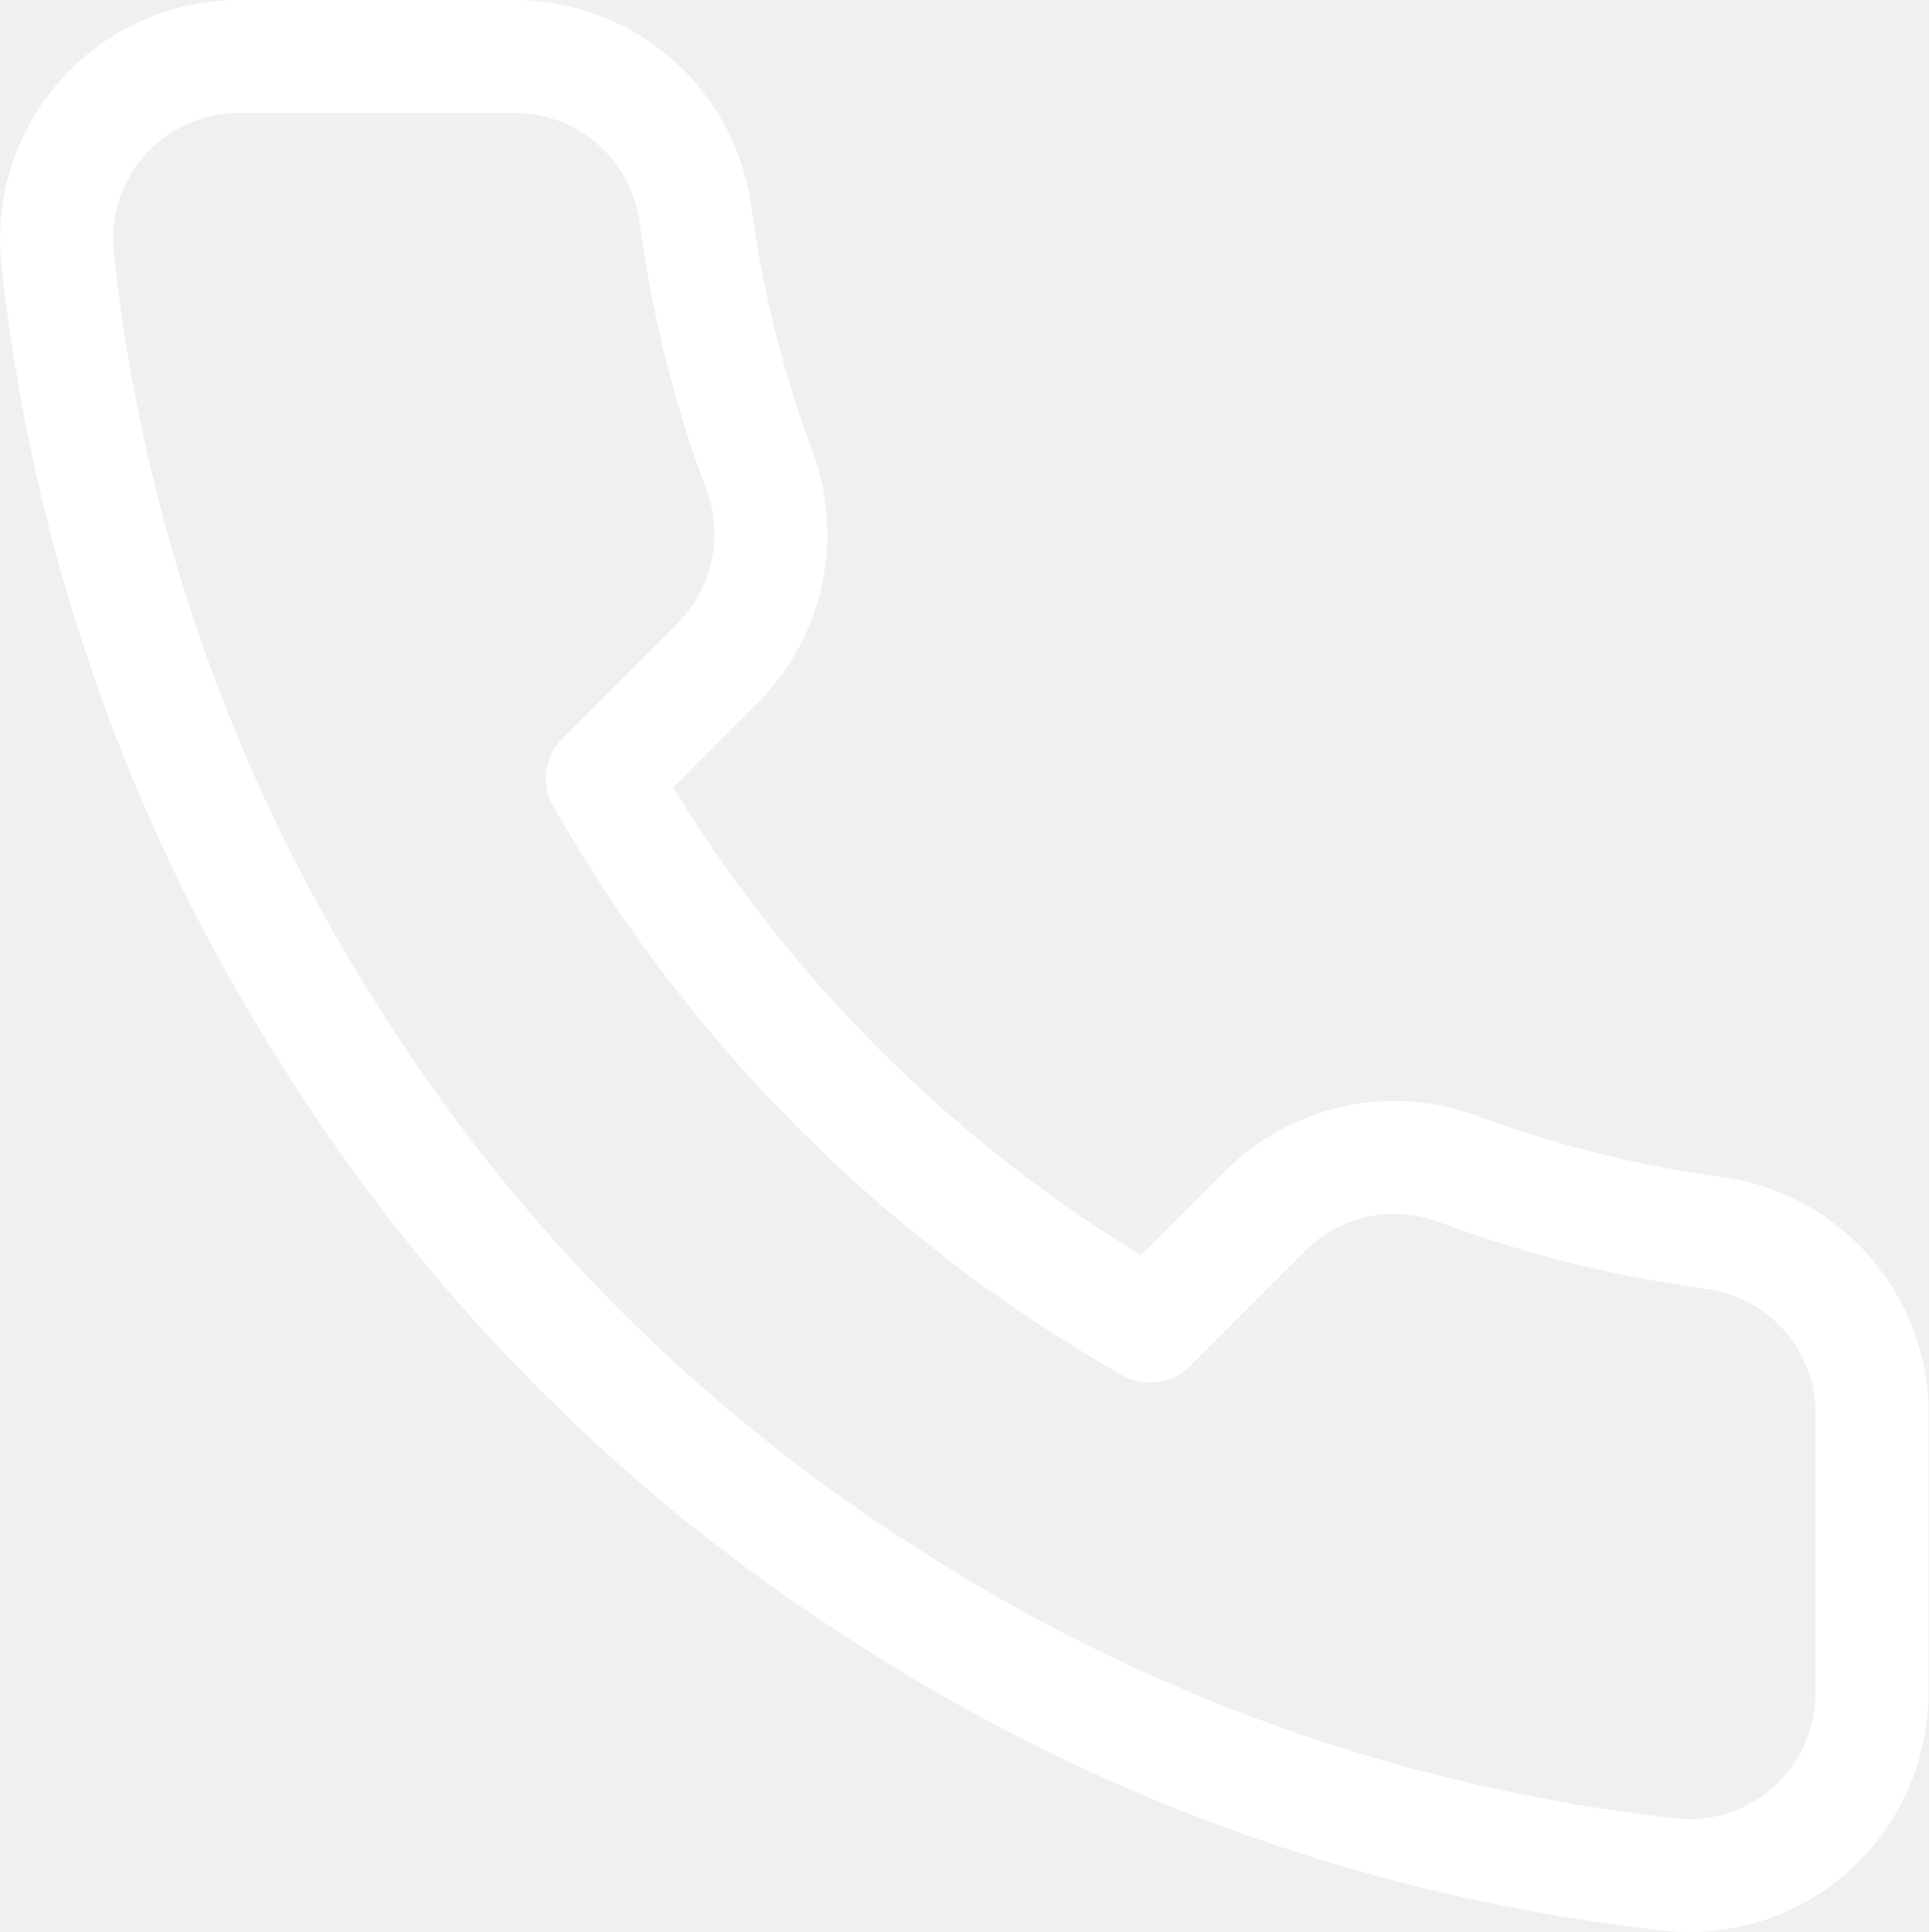
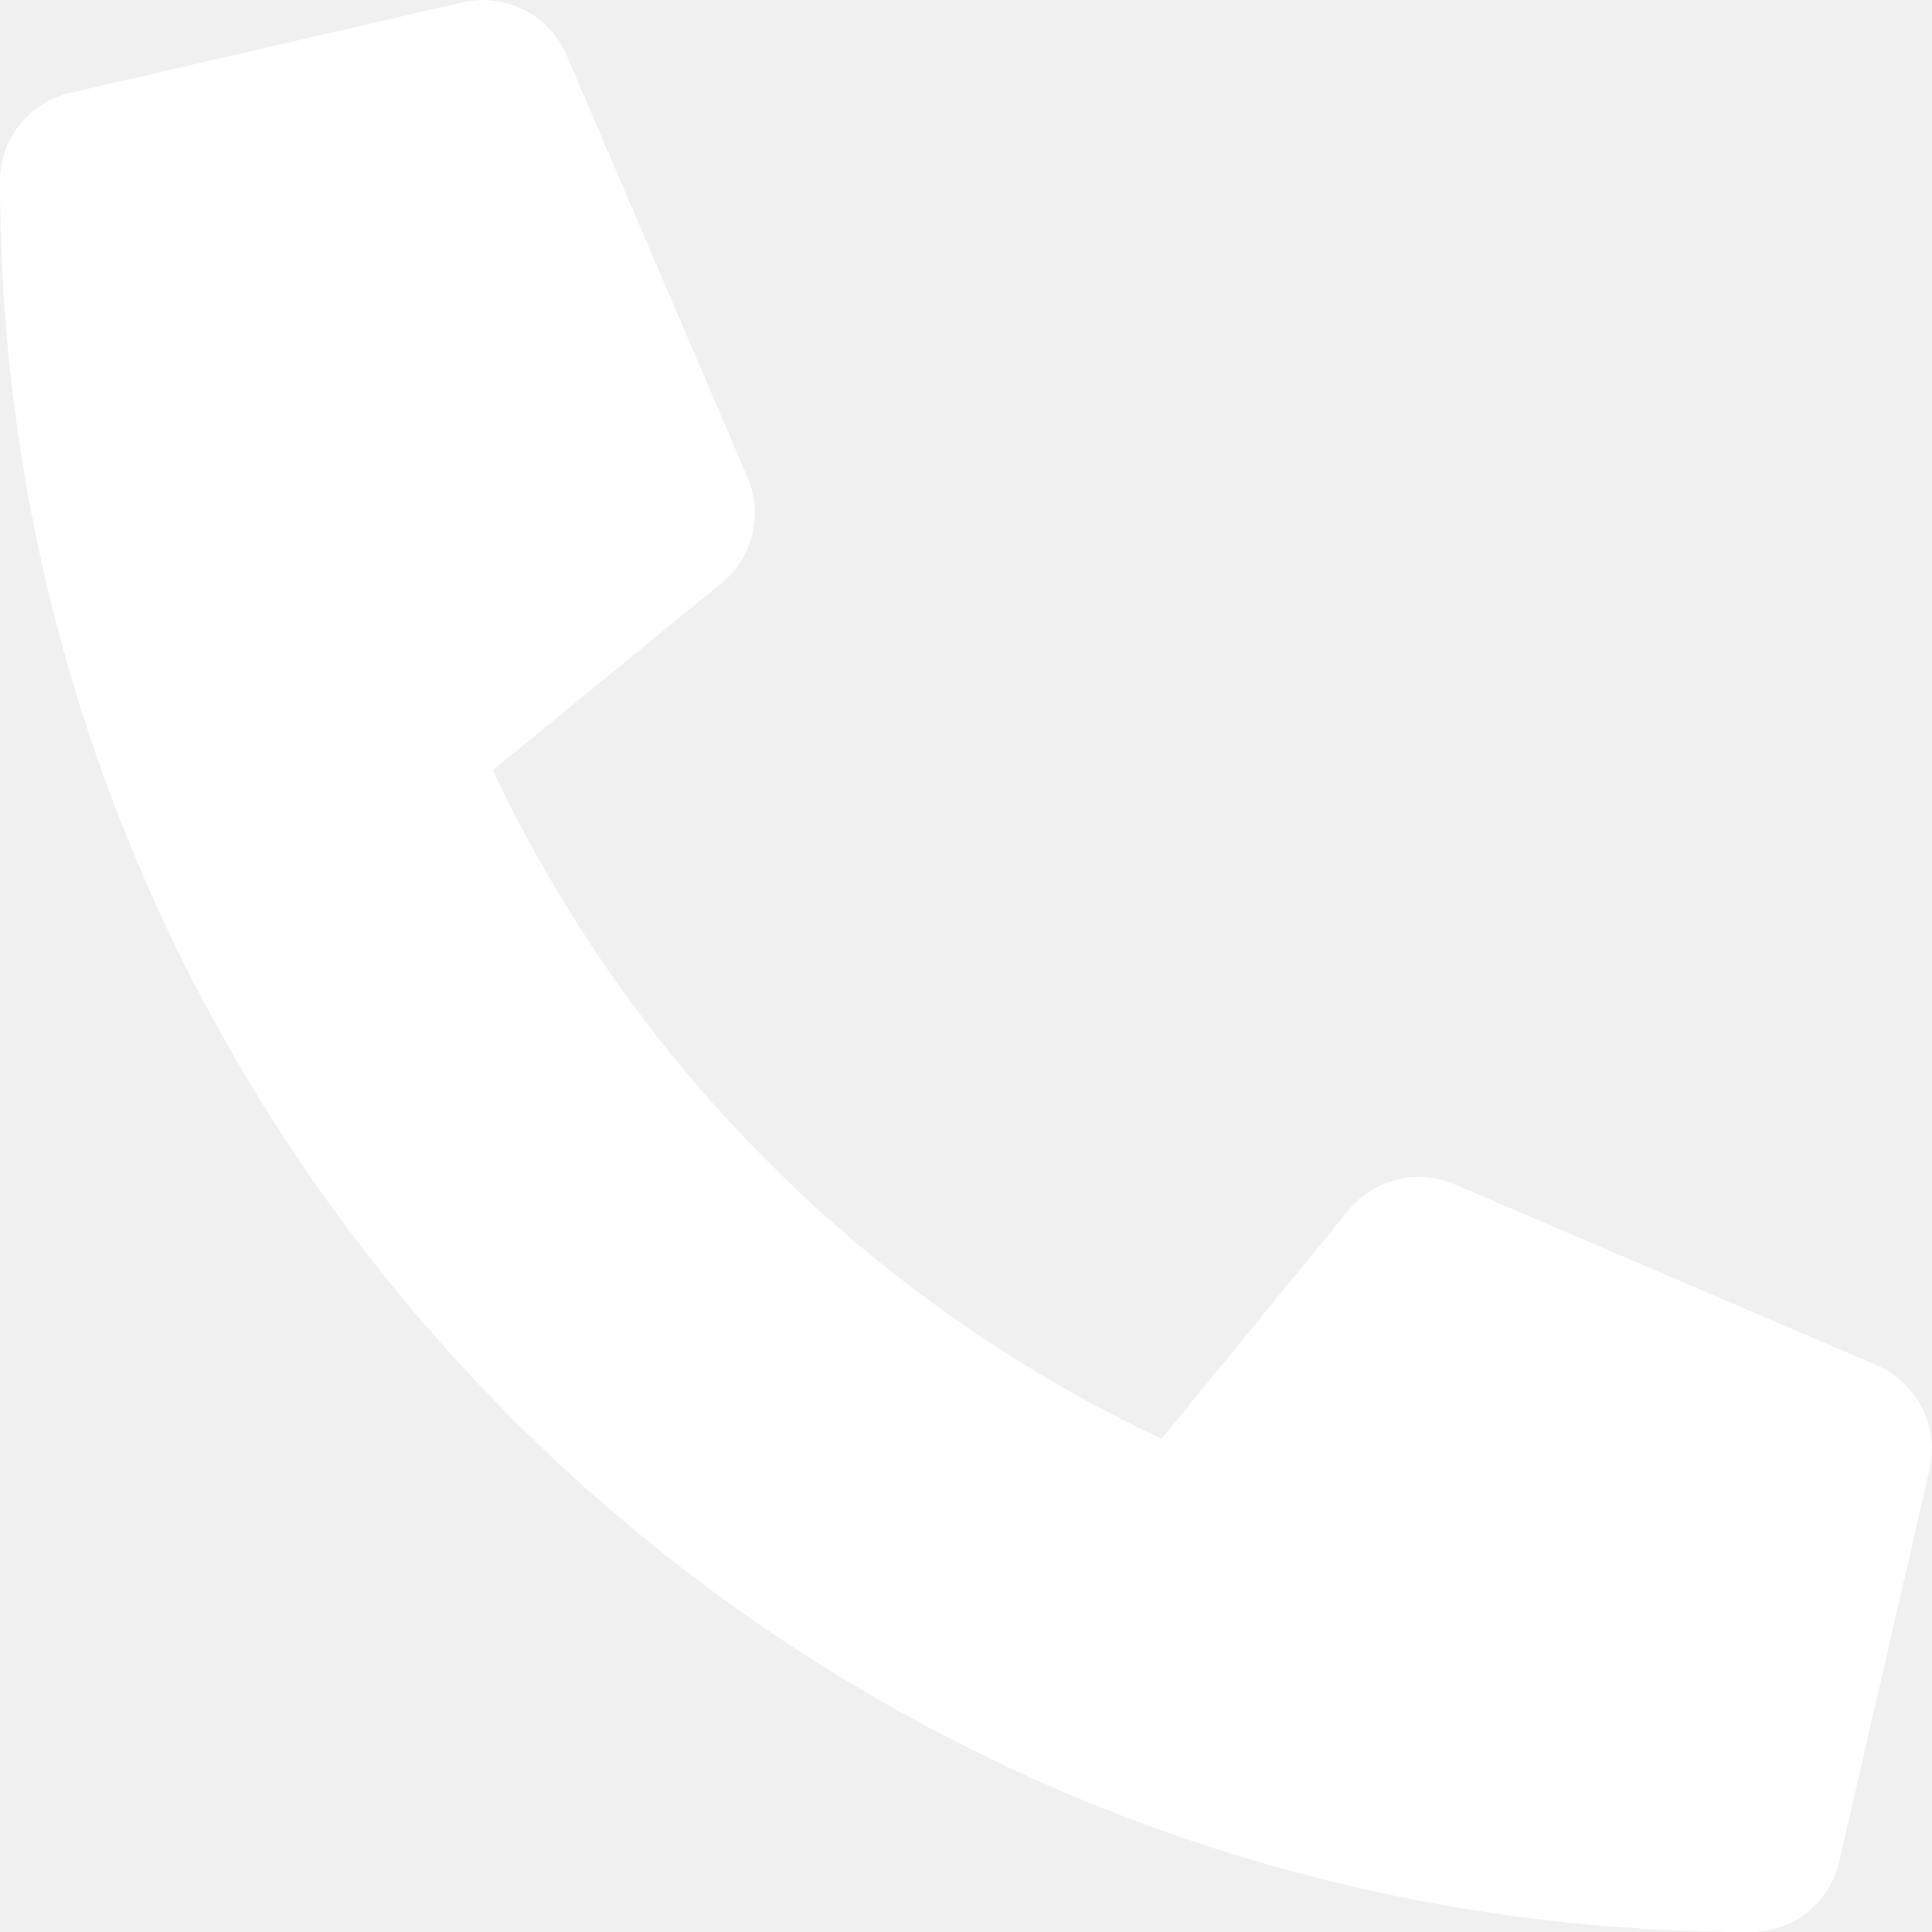
- <svg xmlns="http://www.w3.org/2000/svg" width="17.074" height="17.106" viewBox="0 0 17.074 17.106">
-   <path id="Icon_feather-phone" data-name="Icon feather-phone" d="M19.24,15.058v2.424A1.616,1.616,0,0,1,17.479,19.1,15.993,15.993,0,0,1,10.5,16.617a15.759,15.759,0,0,1-4.849-4.849A15.993,15.993,0,0,1,3.174,4.762,1.616,1.616,0,0,1,4.783,3H7.207A1.616,1.616,0,0,1,8.823,4.39a10.377,10.377,0,0,0,.566,2.271,1.616,1.616,0,0,1-.364,1.705L8,9.392a12.93,12.93,0,0,0,4.849,4.849l1.026-1.026a1.616,1.616,0,0,1,1.705-.364,10.377,10.377,0,0,0,2.271.566,1.616,1.616,0,0,1,1.39,1.641Z" transform="translate(-2.667 -2.5)" fill="none" stroke="#fff" stroke-linecap="round" stroke-linejoin="round" stroke-width="1" />
+ <svg xmlns="http://www.w3.org/2000/svg" width="12" height="12" viewBox="0 0 12 12">
+   <path id="Icon_awesome-phone-alt" data-name="Icon awesome-phone-alt" d="M11.657,8.48,9.032,7.355a.562.562,0,0,0-.656.162L7.214,8.937A8.687,8.687,0,0,1,3.061,4.784l1.42-1.162a.561.561,0,0,0,.162-.656L3.518.34A.566.566,0,0,0,2.873.015L.436.577A.562.562,0,0,0,0,1.125,10.874,10.874,0,0,0,10.875,12a.562.562,0,0,0,.548-.436l.562-2.437a.569.569,0,0,0-.328-.647Z" transform="translate(0 0)" fill="#fff" />
</svg>
